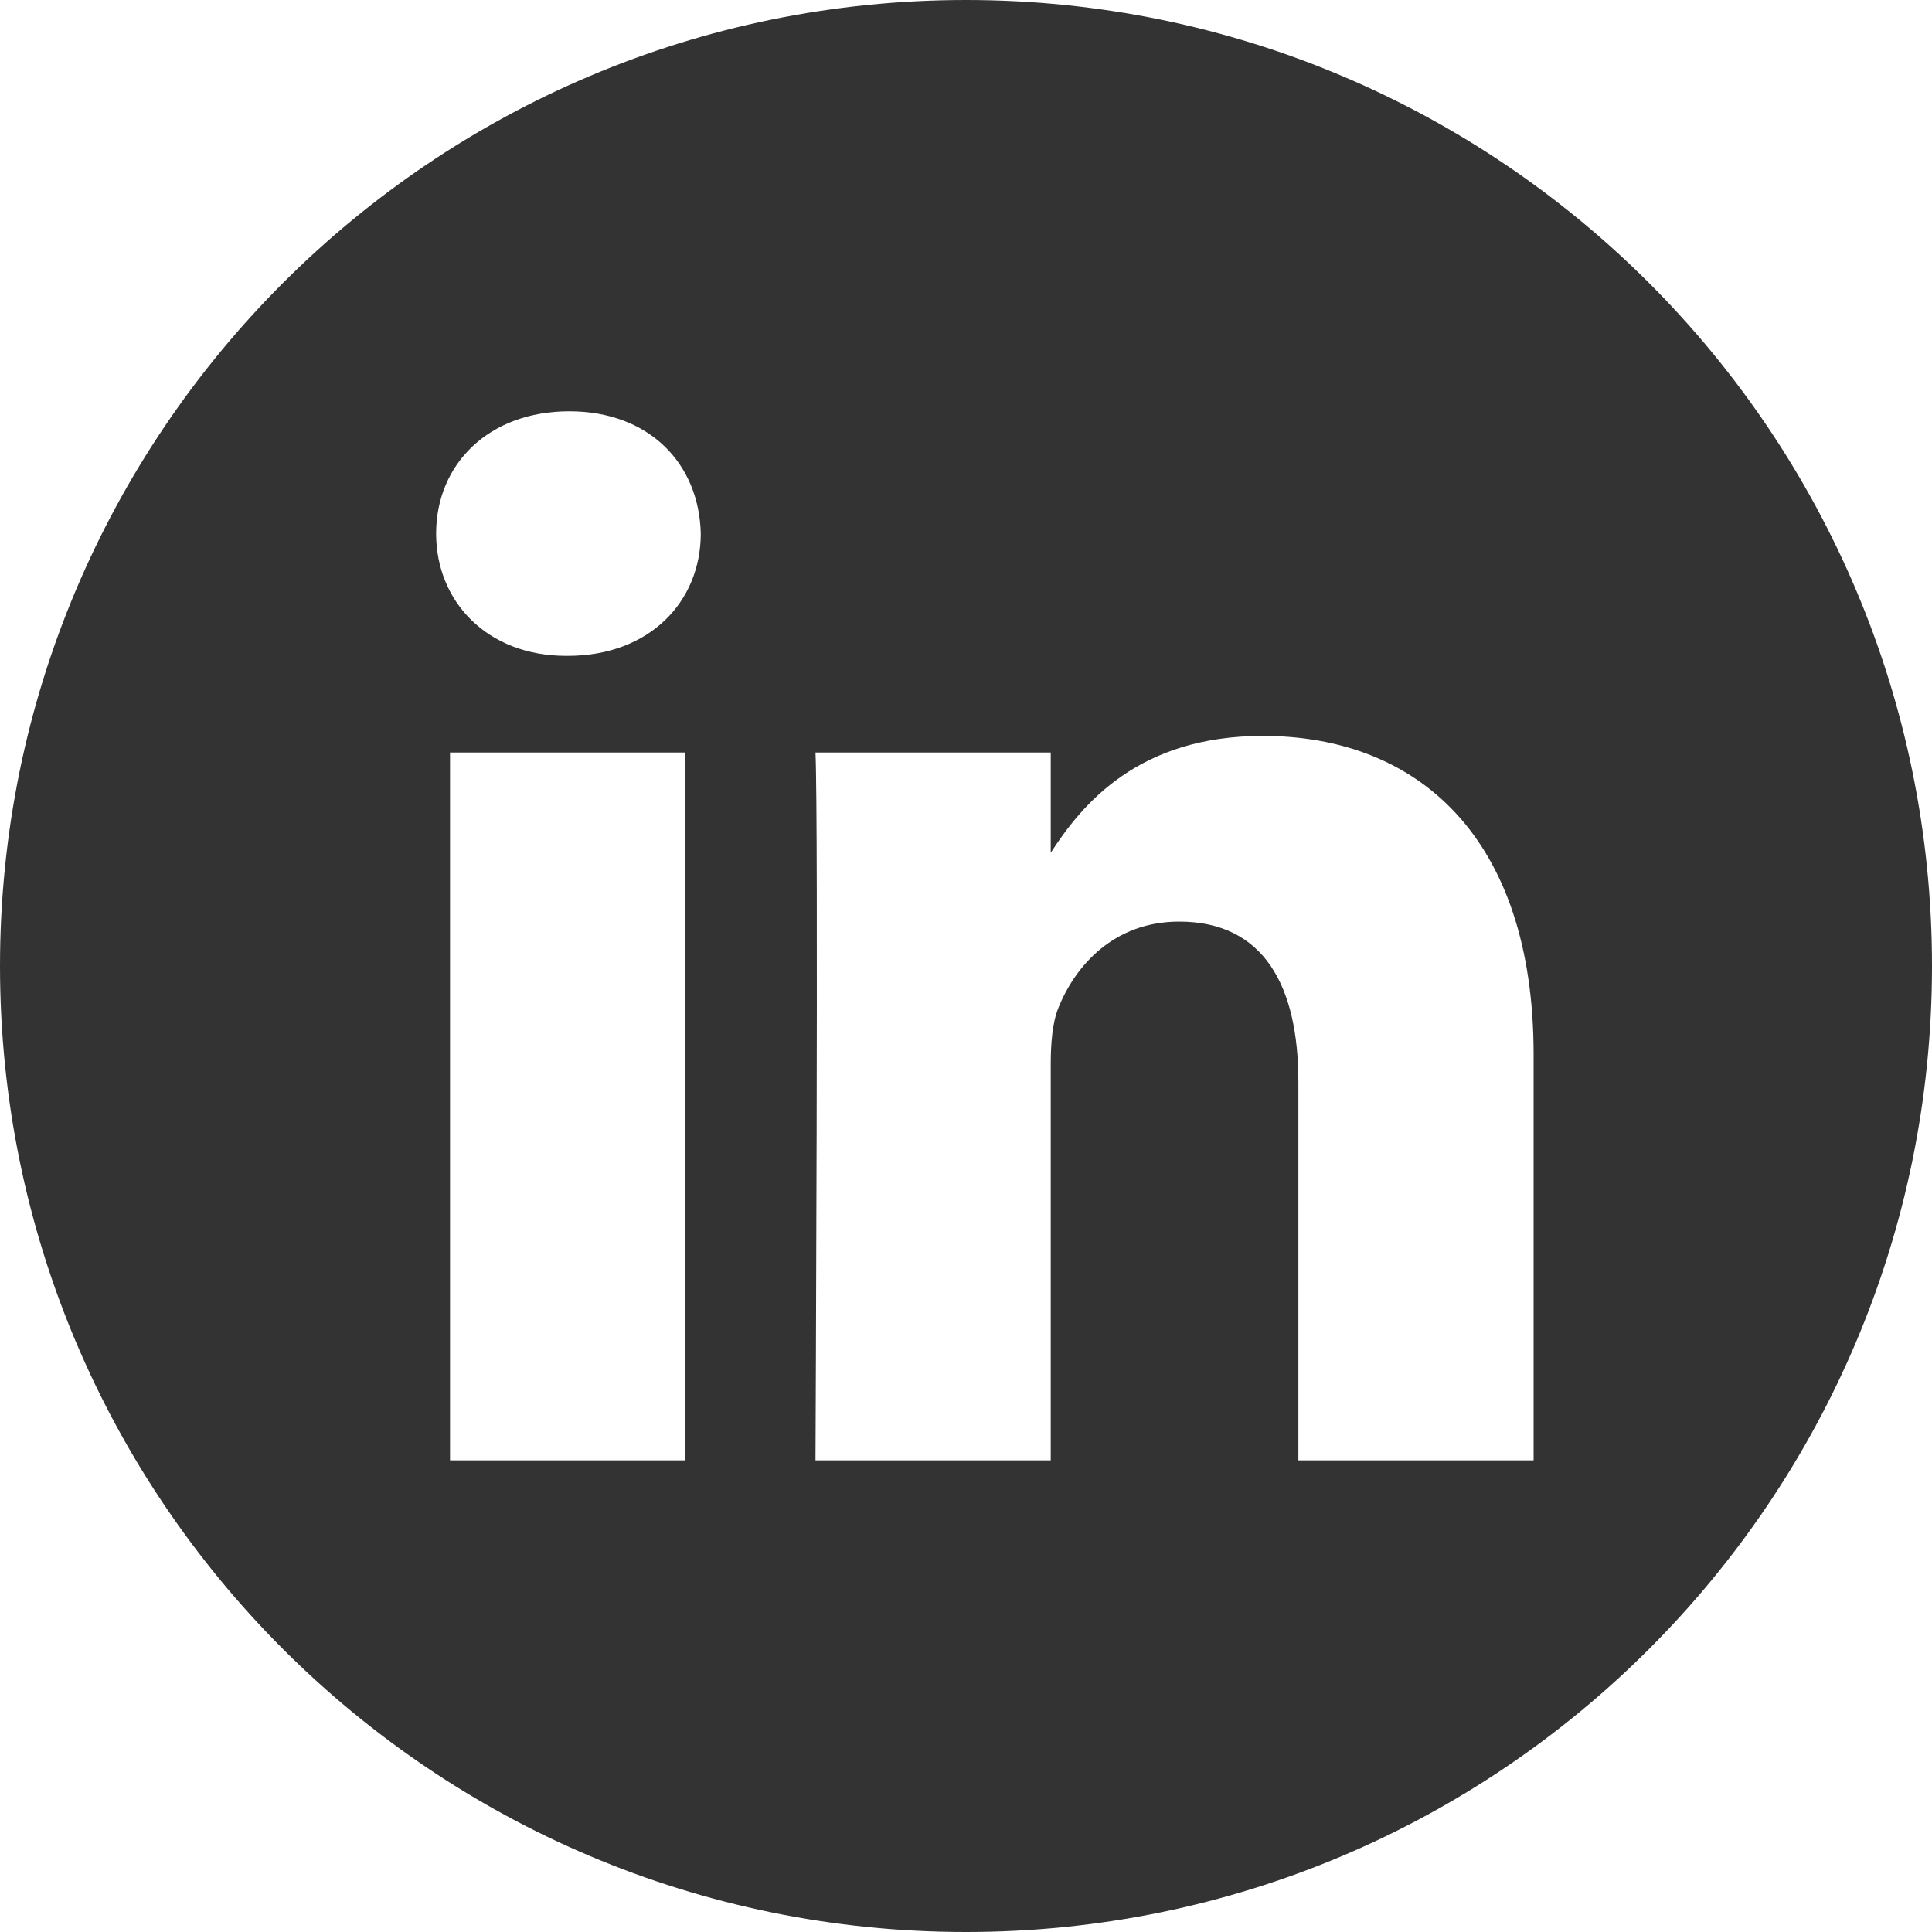
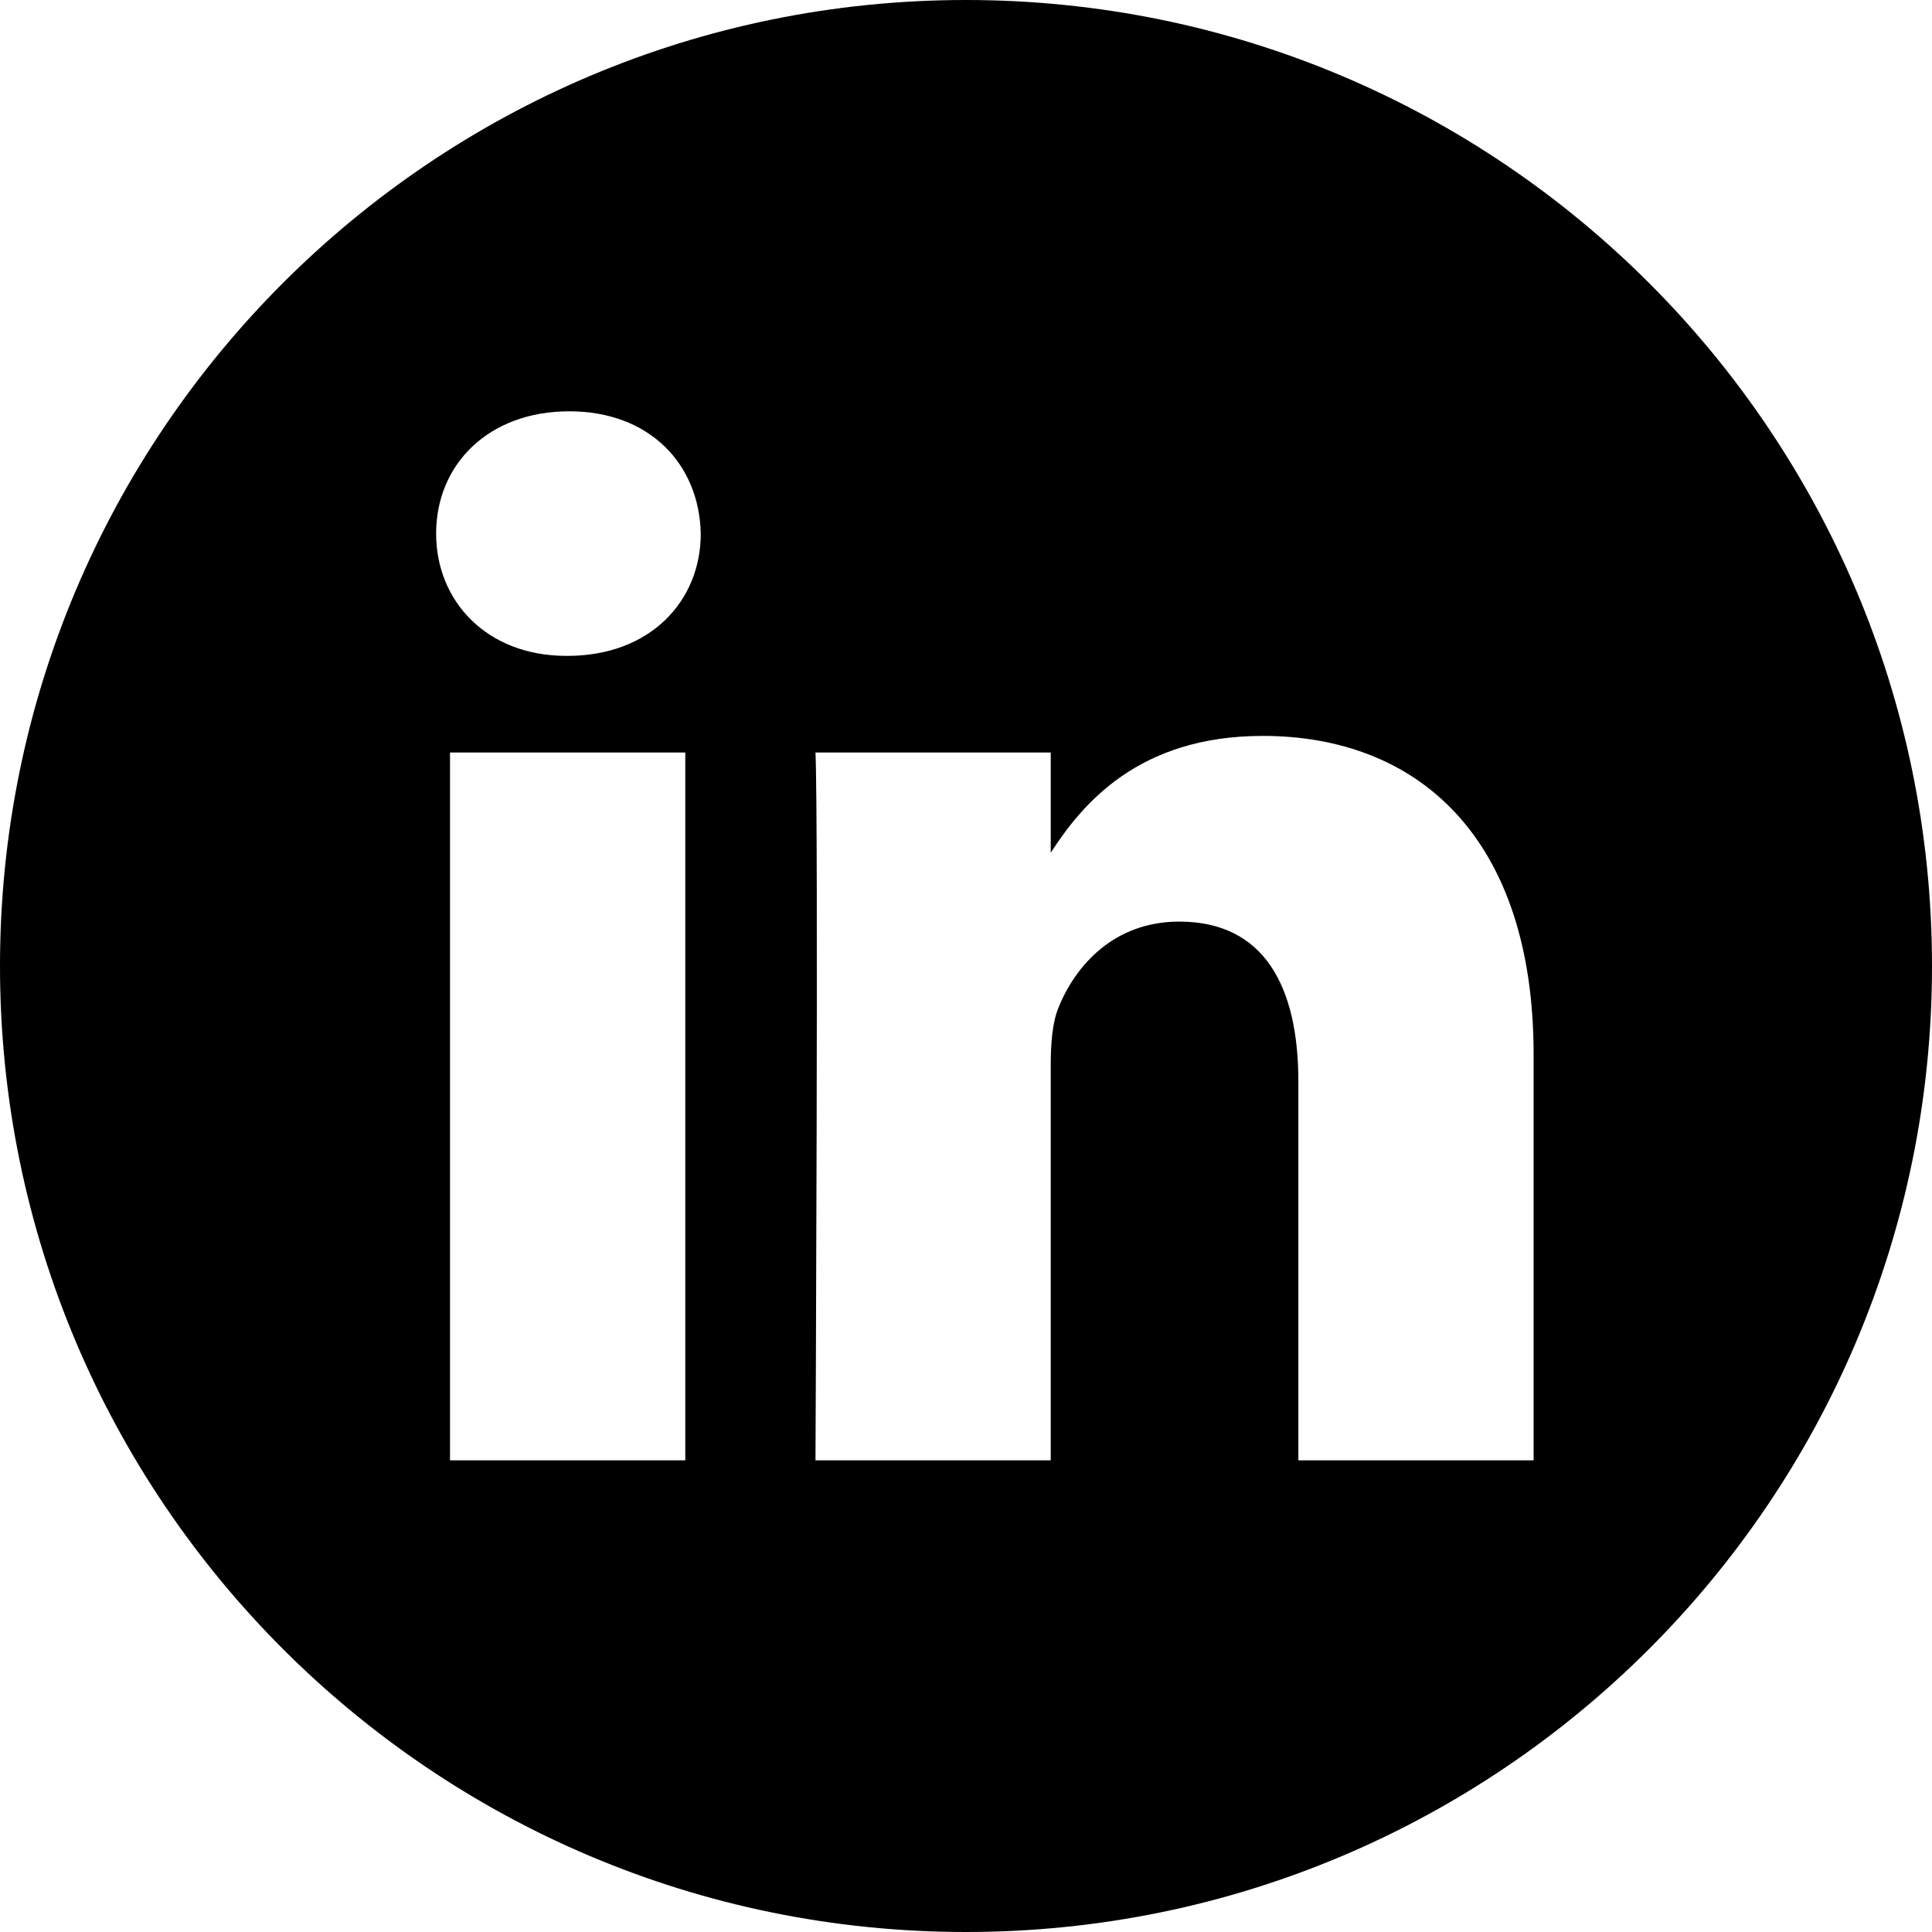
<svg xmlns="http://www.w3.org/2000/svg" height="512pt" viewBox="0 0 512 512" width="512pt">
-   <path fill="#333" d="m256 0c-141.363 0-256 114.637-256 256s114.637 256 256 256 256-114.637 256-256-114.637-256-256-256zm-74.391 387h-62.348v-187.574h62.348zm-31.172-213.188h-.406c-20.922 0-34.453-14.402-34.453-32.402 0-18.406 13.945-32.41 35.273-32.41 21.328 0 34.453 14.004 34.859 32.41 0 18-13.531 32.402-35.273 32.402zm255.984 213.188h-62.34v-100.348c0-25.219-9.027-42.418-31.586-42.418-17.223 0-27.48 11.602-31.988 22.801-1.648 4.008-2.051 9.609-2.051 15.215v104.75h-62.344s.816-169.977 0-187.574h62.344v26.559c8.285-12.781 23.109-30.961 56.188-30.961 41.02 0 71.777 26.809 71.777 84.422zm0 0" />
+   <path d="m256 0c-141.363 0-256 114.637-256 256s114.637 256 256 256 256-114.637 256-256-114.637-256-256-256zm-74.391 387h-62.348v-187.574h62.348zm-31.172-213.188h-.406c-20.922 0-34.453-14.402-34.453-32.402 0-18.406 13.945-32.41 35.273-32.41 21.328 0 34.453 14.004 34.859 32.41 0 18-13.531 32.402-35.273 32.402zm255.984 213.188h-62.34v-100.348c0-25.219-9.027-42.418-31.586-42.418-17.223 0-27.48 11.602-31.988 22.801-1.648 4.008-2.051 9.609-2.051 15.215v104.75h-62.344s.816-169.977 0-187.574h62.344v26.559c8.285-12.781 23.109-30.961 56.188-30.961 41.02 0 71.777 26.809 71.777 84.422zm0 0" />
</svg>
